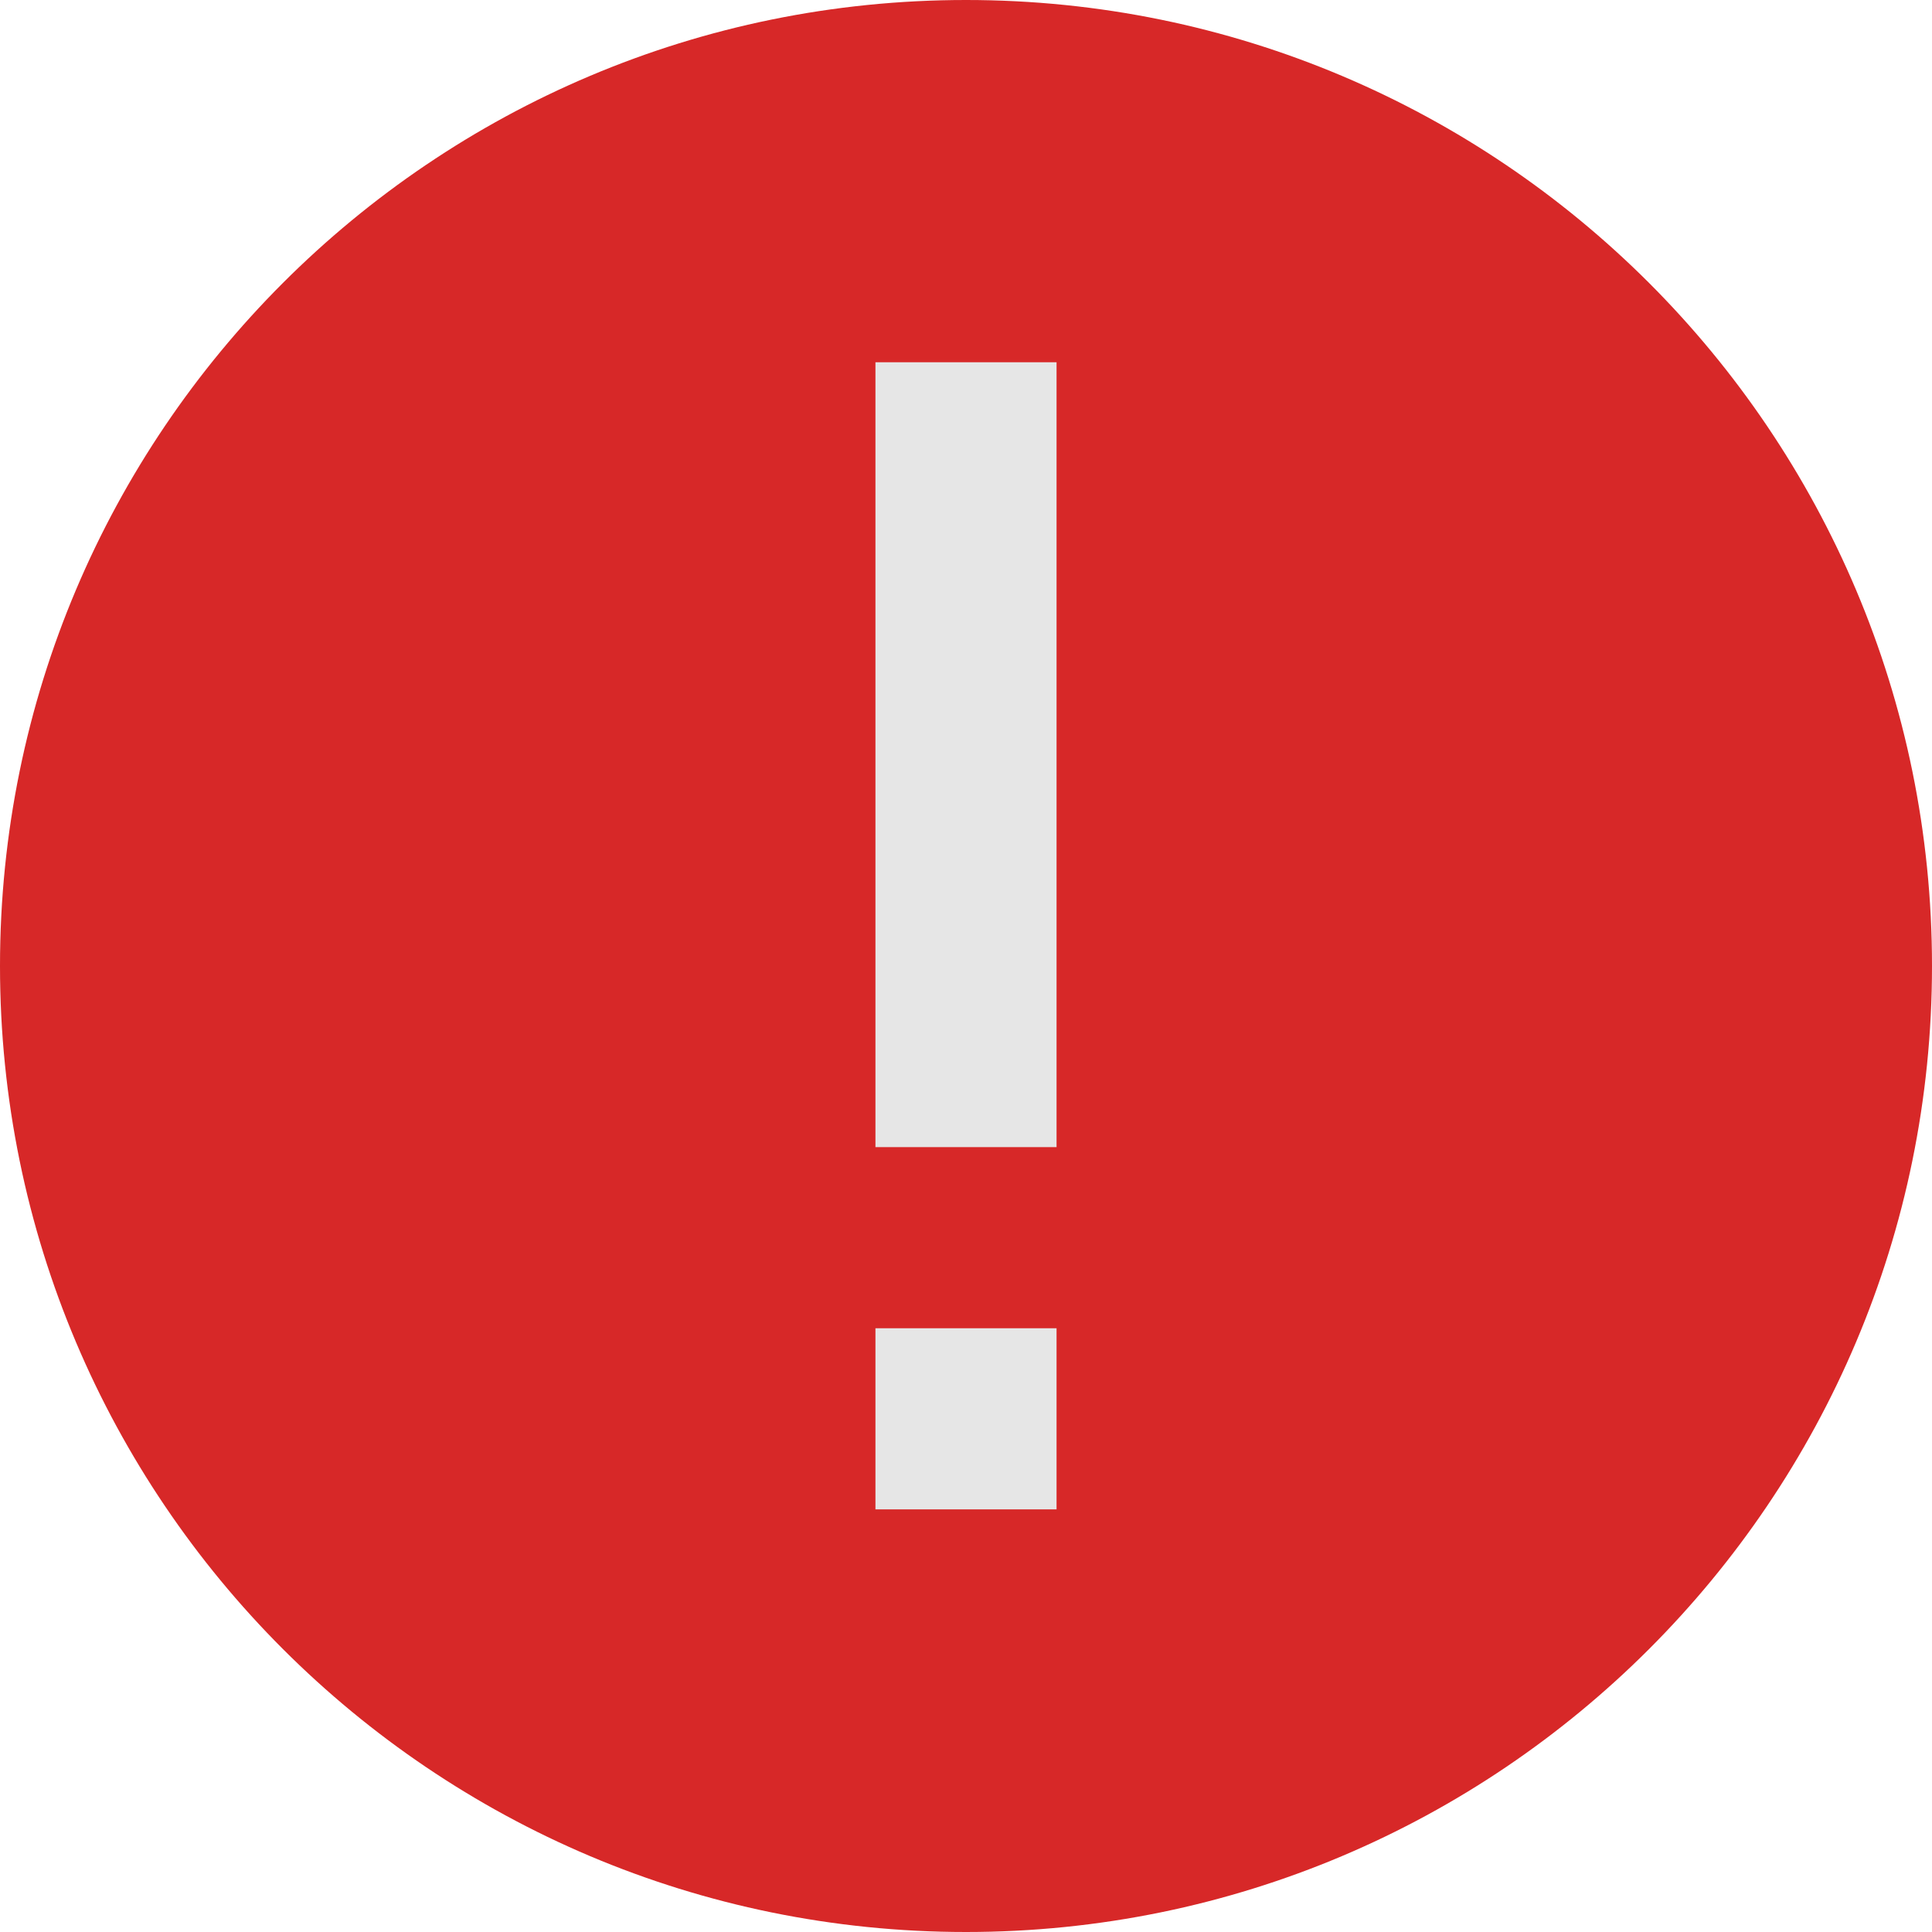
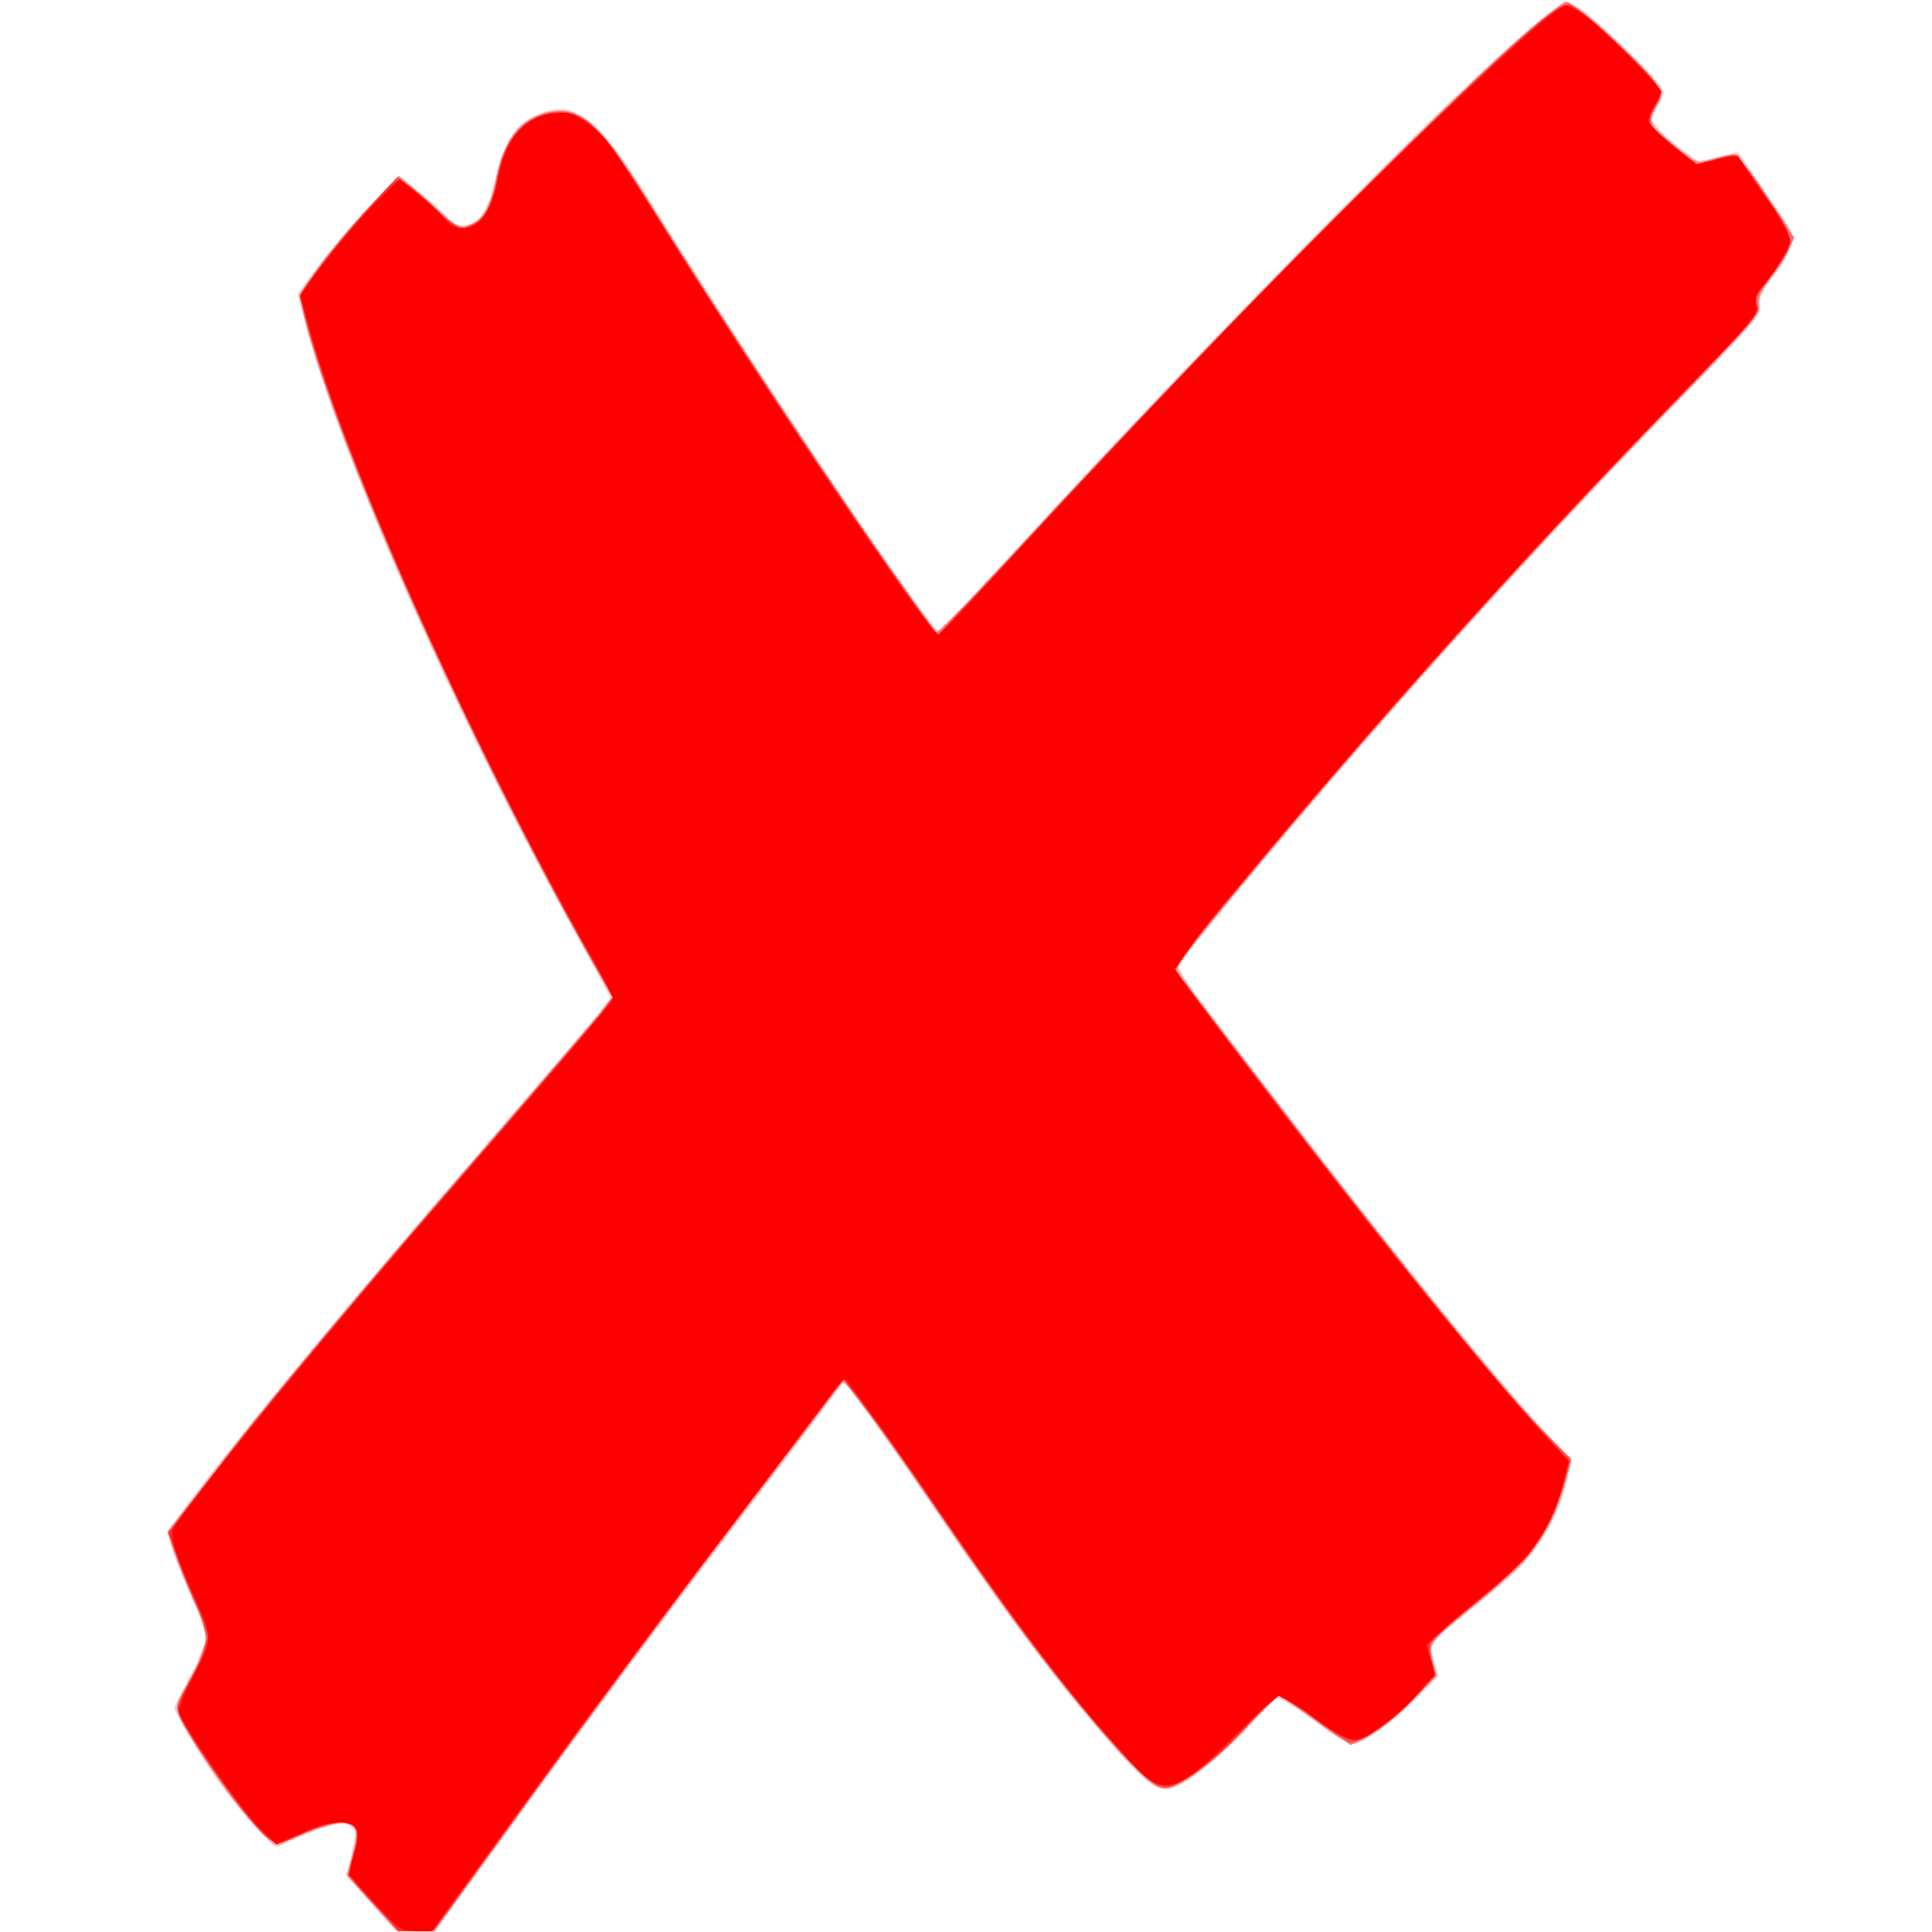
- <svg xmlns="http://www.w3.org/2000/svg" height="32" style="overflow:visible;enable-background:new 0 0 32 32" viewBox="0 0 32 32" width="32" xml:space="preserve">
-   <g>
-     <g id="Error_1_">
-       <g id="Error">
-         <circle cx="16" cy="16" id="BG" r="16" style="fill:#D72828;" />
-         <path d="M14.5,25h3v-3h-3V25z M14.5,6v13h3V6H14.5z" id="Exclamatory_x5F_Sign" style="fill:#E6E6E6;" />
-       </g>
-     </g>
+ <svg xmlns="http://www.w3.org/2000/svg" width="32" height="32" viewBox="0 0 8.467 8.467">
+   <g transform="translate(-263.107 -240.311)">
+     <flowRoot xml:space="preserve" style="line-height:1.25" transform="translate(-83.87 -175.735)" font-style="normal" font-weight="400" font-size="192" font-family="sans-serif" letter-spacing="0" word-spacing="0" fill="#000" fill-opacity="1" stroke="none">
+       <flowRegion font-size="192">
+         <path d="M48.571 157.987h1002.857v384.286H48.571z" />
+       </flowRegion>
+       <flowPara />
+     </flowRoot>
+     <path d="M264.733 248.653a.92.92 0 0 1-.103-.13l.02-.099c.017-.083.017-.091-.007-.109-.035-.025-.09-.014-.22.045l-.104.048-.036-.032a2.27 2.27 0 0 1-.365-.489l-.05-.09.072-.14a.848.848 0 0 0 .072-.168.898.898 0 0 0-.061-.166c-.094-.21-.116-.285-.094-.32.087-.14.67-.854 1.187-1.45.66-.765.735-.854.735-.87 0-.007-.053-.107-.118-.225-.544-.977-1.056-2.127-1.216-2.73l-.034-.129.094-.126c.051-.069.151-.186.222-.259l.129-.133.094.076c.052.041.104.09.116.108.015.024.035.033.07.033.062 0 .11-.06.134-.17.043-.198.09-.27.201-.317.067-.028.115-.028.168 0 .093.048.16.132.341.422.466.748 1.211 1.854 1.242 1.843.006-.002.181-.189.39-.414 1.075-1.167 2.258-2.34 2.36-2.34a.17.17 0 0 1 .067.032c.068.048.28.25.323.308l.039.052-.028.055a.271.271 0 0 0-.028.072c0 .024.183.174.211.174a.63.63 0 0 0 .095-.02l.072-.019.122.18c.067.098.122.187.122.196 0 .028-.05.12-.106.192-.041.054-.05.075-.042.108.008.038-.016.067-.379.44a34.808 34.808 0 0 0-2.074 2.327 3.51 3.51 0 0 0-.106.135c0 .008.61.802.854 1.112.305.386.632.78.778.936l.103.11-.016.067a.872.872 0 0 1-.223.414c-.03.028-.121.105-.203.171-.194.158-.186.148-.163.226l.02.065-.104.107c-.099.101-.23.193-.276.193a.929.929 0 0 1-.167-.105c-.09-.065-.154-.102-.164-.096a.84.84 0 0 0-.09.093c-.13.15-.328.306-.388.306-.052 0-.104-.042-.228-.181-.255-.29-.434-.527-.803-1.066-.102-.15-.23-.333-.285-.408l-.1-.136-.057.08c-.03.043-.241.32-.467.616-.227.295-.605.803-.84 1.127l-.428.59h-.087l-.087-.002z" fill="#fecfcf" />
+     <path d="M264.736 248.652l-.113-.124.027-.085c.053-.17.011-.18-.274-.07l-.067.027-.058-.056a2.326 2.326 0 0 1-.278-.37c-.113-.178-.112-.171-.038-.3.092-.157.093-.18.017-.356a3.435 3.435 0 0 1-.087-.221l-.025-.074.294-.378c.161-.207.58-.709.93-1.114.35-.405.657-.762.681-.792l.044-.056-.127-.226c-.468-.833-.974-1.948-1.172-2.58-.086-.276-.087-.267.026-.416.053-.069.15-.183.217-.252l.12-.126.085.069a1.9 1.9 0 0 1 .128.113c.086.087.172.022.212-.161.041-.187.102-.27.222-.302.142-.038.243.049.457.397.33.535.799 1.244 1.132 1.714l.128.18.392-.424c.925-1.003 1.995-2.078 2.279-2.293l.078-.059.05.028c.029.015.124.097.212.183.167.163.183.193.138.253a.104.104 0 0 0-.021.05c0 .024.074.1.155.16.048.034.053.034.114.016a.467.467 0 0 1 .087-.02c.024 0 .266.333.266.367a.522.522 0 0 1-.102.182c-.044.06-.055.084-.049.115.007.036-.022.07-.326.384a38.06 38.06 0 0 0-1.96 2.177l-.256.318c-.016.024.016.071.323.472.647.845 1.069 1.366 1.292 1.598l.104.108-.023.09a.956.956 0 0 1-.156.326 1.863 1.863 0 0 1-.216.2c-.232.188-.23.186-.21.267l.014.067-.104.107c-.099.1-.225.19-.27.19a.602.602 0 0 1-.127-.08 2.496 2.496 0 0 0-.15-.107l-.043-.024-.174.173c-.204.201-.294.256-.365.221-.05-.025-.216-.206-.406-.444a11.623 11.623 0 0 1-.557-.77 14.29 14.29 0 0 0-.394-.555c-.005-.006-.037.029-.072.078-.034.048-.247.33-.473.625-.227.295-.602.8-.835 1.12l-.422.583h-.16z" fill="#feafaf" />
+     <path d="M264.74 248.654l-.11-.121.016-.066.024-.096a.055.055 0 0 0-.015-.054c-.032-.031-.105-.02-.23.036-.05.023-.103.038-.117.033-.044-.014-.165-.158-.288-.344-.15-.224-.155-.239-.12-.3a.882.882 0 0 0 .112-.253.629.629 0 0 0-.05-.148 3.26 3.26 0 0 1-.086-.215l-.035-.102.289-.372c.159-.204.58-.71.937-1.122.357-.413.666-.773.686-.8l.037-.049-.091-.161c-.535-.946-1.13-2.278-1.256-2.814l-.025-.107.099-.134c.054-.073.153-.19.218-.258l.12-.126.103.091c.177.156.16.146.218.12.056-.027.08-.076.108-.213.02-.1.07-.192.124-.231.06-.042.154-.064.203-.046.102.035.163.11.404.494.357.57 1.002 1.537 1.179 1.765l.024.032.323-.35c.898-.973 2.06-2.144 2.343-2.363l.082-.063.049.027c.069.037.372.334.372.364 0 .014-.012.05-.027.08-.033.065-.03.069.095.168l.088.07.074-.02c.04-.01.082-.019.091-.019a1 1 0 0 1 .139.178c.14.206.14.195.027.355-.05.072-.063.103-.058.13.007.034-.031.078-.334.391a36.431 36.431 0 0 0-2.036 2.273l-.194.239.039.05c.687.912 1.362 1.756 1.59 1.99l.113.114-.024.09c-.055.215-.143.339-.381.533-.224.183-.224.183-.203.261l.017.065-.12.119a.934.934 0 0 1-.186.151c-.077.037-.061.043-.263-.101a1.227 1.227 0 0 0-.122-.082c-.004 0-.083.075-.174.167-.175.177-.287.253-.345.236-.045-.014-.132-.1-.3-.297-.211-.248-.365-.456-.7-.947-.243-.356-.385-.547-.396-.534a61.15 61.15 0 0 0-1.35 1.802l-.438.605h-.158l-.11-.121z" fill="#fe9090" />
+     <path d="M264.74 248.653l-.111-.122.024-.09c.032-.124.018-.153-.069-.141a.771.771 0 0 0-.16.053l-.1.044-.05-.037c-.086-.066-.362-.458-.384-.545-.007-.024.01-.068.057-.157a.546.546 0 0 0 .065-.167.676.676 0 0 0-.057-.172 2.451 2.451 0 0 1-.112-.29c0-.003.132-.175.295-.384.162-.208.573-.7.913-1.092.34-.393.646-.75.68-.793l.06-.08-.098-.175c-.542-.962-1.126-2.275-1.256-2.823-.018-.074-.018-.075.032-.149.06-.091.169-.223.29-.35l.09-.097.043.03c.024.018.084.069.133.115.088.083.09.083.14.067.06-.02.096-.082.118-.205.032-.169.104-.26.227-.288.047-.01.074-.01.11.005.105.044.156.106.366.444.33.53 1.126 1.722 1.221 1.83.006.006.165-.156.354-.36a48.663 48.663 0 0 1 1.59-1.651c.477-.47.672-.651.773-.719l.054-.035.056.04c.095.064.353.324.353.354a.189.189 0 0 1-.028.072c-.015.025-.024.056-.02.067.008.019.152.14.199.168.008.005.047 0 .084-.012a.56.56 0 0 1 .087-.021.98.98 0 0 1 .14.183l.121.183-.03.062a.683.683 0 0 1-.08.12c-.048.056-.056.08-.046.133.003.015-.122.154-.343.381-.75.773-1.51 1.624-2.06 2.307-.089.11-.154.202-.148.211.005.009.156.207.335.44.641.839 1.068 1.366 1.275 1.578l.119.12-.03.105c-.063.229-.126.313-.41.546-.1.083-.182.156-.182.164 0 .007.007.041.015.075l.016.062-.111.112a.925.925 0 0 1-.187.15l-.077.04-.065-.047c-.19-.135-.24-.169-.252-.169a.828.828 0 0 0-.123.12c-.165.182-.331.302-.392.283-.11-.035-.512-.53-.93-1.145-.205-.3-.45-.643-.46-.643a63.319 63.319 0 0 0-1.385 1.849l-.41.567h-.078l-.079.001z" fill="#fe6f6f" />
+     <path d="M264.754 248.665a2.168 2.168 0 0 1-.11-.126c-.006-.01 0-.058.014-.108.02-.079.021-.095.004-.115-.027-.033-.12-.02-.24.037-.092.042-.097.043-.132.02-.076-.05-.378-.47-.4-.557-.006-.023.01-.07.057-.157a.544.544 0 0 0 .065-.17.604.604 0 0 0-.05-.16 3.228 3.228 0 0 1-.084-.21l-.033-.094.282-.364c.155-.2.573-.701.932-1.116.358-.414.67-.777.692-.808l.041-.056-.149-.268a23.326 23.326 0 0 1-.718-1.44c-.304-.69-.527-1.322-.49-1.39.027-.05.19-.253.299-.372l.115-.125.08.063c.045.036.102.086.126.114.048.054.07.059.13.028.048-.025.082-.093.101-.203.03-.171.132-.282.263-.287.124-.005.201.076.446.469.25.4.502.79.686 1.06.244.359.53.763.539.762.004 0 .151-.158.326-.349.874-.954 2.096-2.184 2.365-2.38.031-.022.064-.035.08-.03.042.01.344.29.374.347.027.049.027.05-.004.101-.038.066-.03.082.09.176l.092.073.086-.022a.344.344 0 0 1 .092-.017c.003.003.06.084.125.179.134.196.134.195.041.323l-.069.096a.06.06 0 0 0-.009.064c.012.03-.016.063-.314.37a37.525 37.525 0 0 0-2.127 2.381c-.073.09-.113.152-.106.163.006.01.144.192.307.406.615.805 1.138 1.452 1.328 1.64l.093.094-.021.083a.987.987 0 0 1-.18.356c-.032.035-.14.13-.24.212-.198.161-.191.15-.158.265.018.065-.305.346-.372.323a.382.382 0 0 1-.073-.046 1.946 1.946 0 0 0-.235-.157c-.006 0-.078.07-.16.154-.09.091-.185.174-.237.205-.084.05-.09.052-.134.033a.798.798 0 0 1-.16-.145c-.263-.29-.462-.556-.877-1.165a12.939 12.939 0 0 0-.238-.339l-.1-.133-.028.04-.457.6c-.235.308-.626.834-.87 1.17l-.441.61-.078.001h-.078l-.1-.109z" fill="#fe4e4e" />
+     <path d="M264.769 248.68c-.148-.164-.14-.144-.111-.25.02-.075.02-.094.006-.113-.029-.034-.096-.026-.226.027l-.118.049-.04-.032c-.095-.074-.395-.504-.395-.565 0-.015.023-.066.051-.112a.805.805 0 0 0 .07-.147c.019-.061.018-.066-.038-.193a3.784 3.784 0 0 1-.09-.224l-.032-.093.286-.37c.158-.203.563-.69.901-1.08.338-.39.649-.75.69-.8l.075-.091-.025-.044c-.516-.888-1.117-2.204-1.303-2.855l-.05-.177.046-.068c.067-.097.18-.236.285-.35.089-.096.092-.098.128-.08.02.011.08.06.131.11.1.094.132.106.187.068.042-.03.067-.082.087-.183.037-.19.12-.288.254-.3.137-.014.199.05.482.505.404.648 1.174 1.789 1.2 1.778.006-.002.175-.182.376-.4.92-.997 2.05-2.133 2.316-2.327.05-.037.057-.038.093-.02.052.027.306.261.35.323l.035.049-.03.06c-.017.032-.028.067-.024.078.004.01.052.054.107.099l.1.08.086-.023a.298.298 0 0 1 .093-.018c.003.004.06.086.124.182.141.208.143.184-.031.421-.013.017-.014.036-.006.059.012.03-.02.067-.365.422a35.256 35.256 0 0 0-2.047 2.292 2.67 2.67 0 0 0-.144.187c0 .012.63.835.909 1.187.277.35.534.66.693.833l.127.139-.018.08a.938.938 0 0 1-.163.339 2.764 2.764 0 0 1-.235.21 1.75 1.75 0 0 0-.192.17.192.192 0 0 0 .007.079c.015.058.015.059-.063.148-.088.1-.23.202-.281.202a.633.633 0 0 1-.17-.099.99.99 0 0 0-.153-.098c-.024 0-.036.011-.135.124-.096.11-.212.206-.305.254-.079.04-.115.021-.248-.126-.24-.265-.472-.572-.812-1.072a8.316 8.316 0 0 0-.409-.566.511.511 0 0 0-.06.074c-.03.041-.219.29-.421.554-.203.263-.582.772-.842 1.13l-.475.652-.077.004-.077.003z" fill="#fe2e2e" />
+     <path d="M264.796 248.701c-.039-.04-.09-.096-.115-.124l-.046-.05.024-.088c.029-.107.017-.135-.058-.142a.396.396 0 0 0-.168.046l-.116.05-.076-.074c-.074-.073-.33-.441-.348-.5-.006-.02.015-.073.064-.168.083-.16.083-.161 0-.345-.085-.188-.108-.268-.086-.303.087-.14.67-.854 1.187-1.45.651-.754.735-.854.735-.87a2.72 2.72 0 0 0-.104-.196c-.537-.956-1.065-2.139-1.232-2.757l-.034-.126.052-.072c.09-.124.21-.266.298-.353l.085-.083.082.067a.974.974 0 0 1 .116.108c.04.05.095.054.148.013.039-.031.069-.103.094-.227.03-.146.118-.239.24-.25.06-.006.077-.001.13.035.092.064.106.083.315.417.467.747 1.2 1.834 1.236 1.834.006 0 .176-.18.377-.399.74-.803 1.3-1.38 1.841-1.894.362-.344.5-.463.536-.463.012 0 .052.021.088.048.07.051.326.31.326.33a.234.234 0 0 1-.028.057.196.196 0 0 0-.028.065c0 .02.066.085.159.155l.053.04.088-.022c.068-.016.09-.018.098-.005.005.01.058.087.117.172a.824.824 0 0 1 .107.186c0 .03-.074.15-.13.213-.021.023-.026.041-.02.072.01.04-.008.061-.31.373a37.348 37.348 0 0 0-1.975 2.195 3.382 3.382 0 0 0-.262.342c.005.022.483.65.844 1.108.312.396.649.801.785.944l.098.104-.023.09c-.054.207-.137.326-.339.489-.08.065-.172.142-.204.172l-.06.054.02.066.02.066-.074.078a.903.903 0 0 1-.175.156c-.103.073-.12.07-.276-.042a.87.87 0 0 0-.158-.1c-.011 0-.099.079-.195.174-.253.252-.311.27-.44.133-.252-.269-.48-.566-.86-1.122-.17-.25-.374-.537-.407-.573-.005-.006-.037.029-.072.077-.034.049-.247.33-.473.626-.227.295-.605.803-.84 1.127l-.428.59h-.066c-.062 0-.071-.005-.137-.074z" fill="#fe0000" />
  </g>
</svg>
